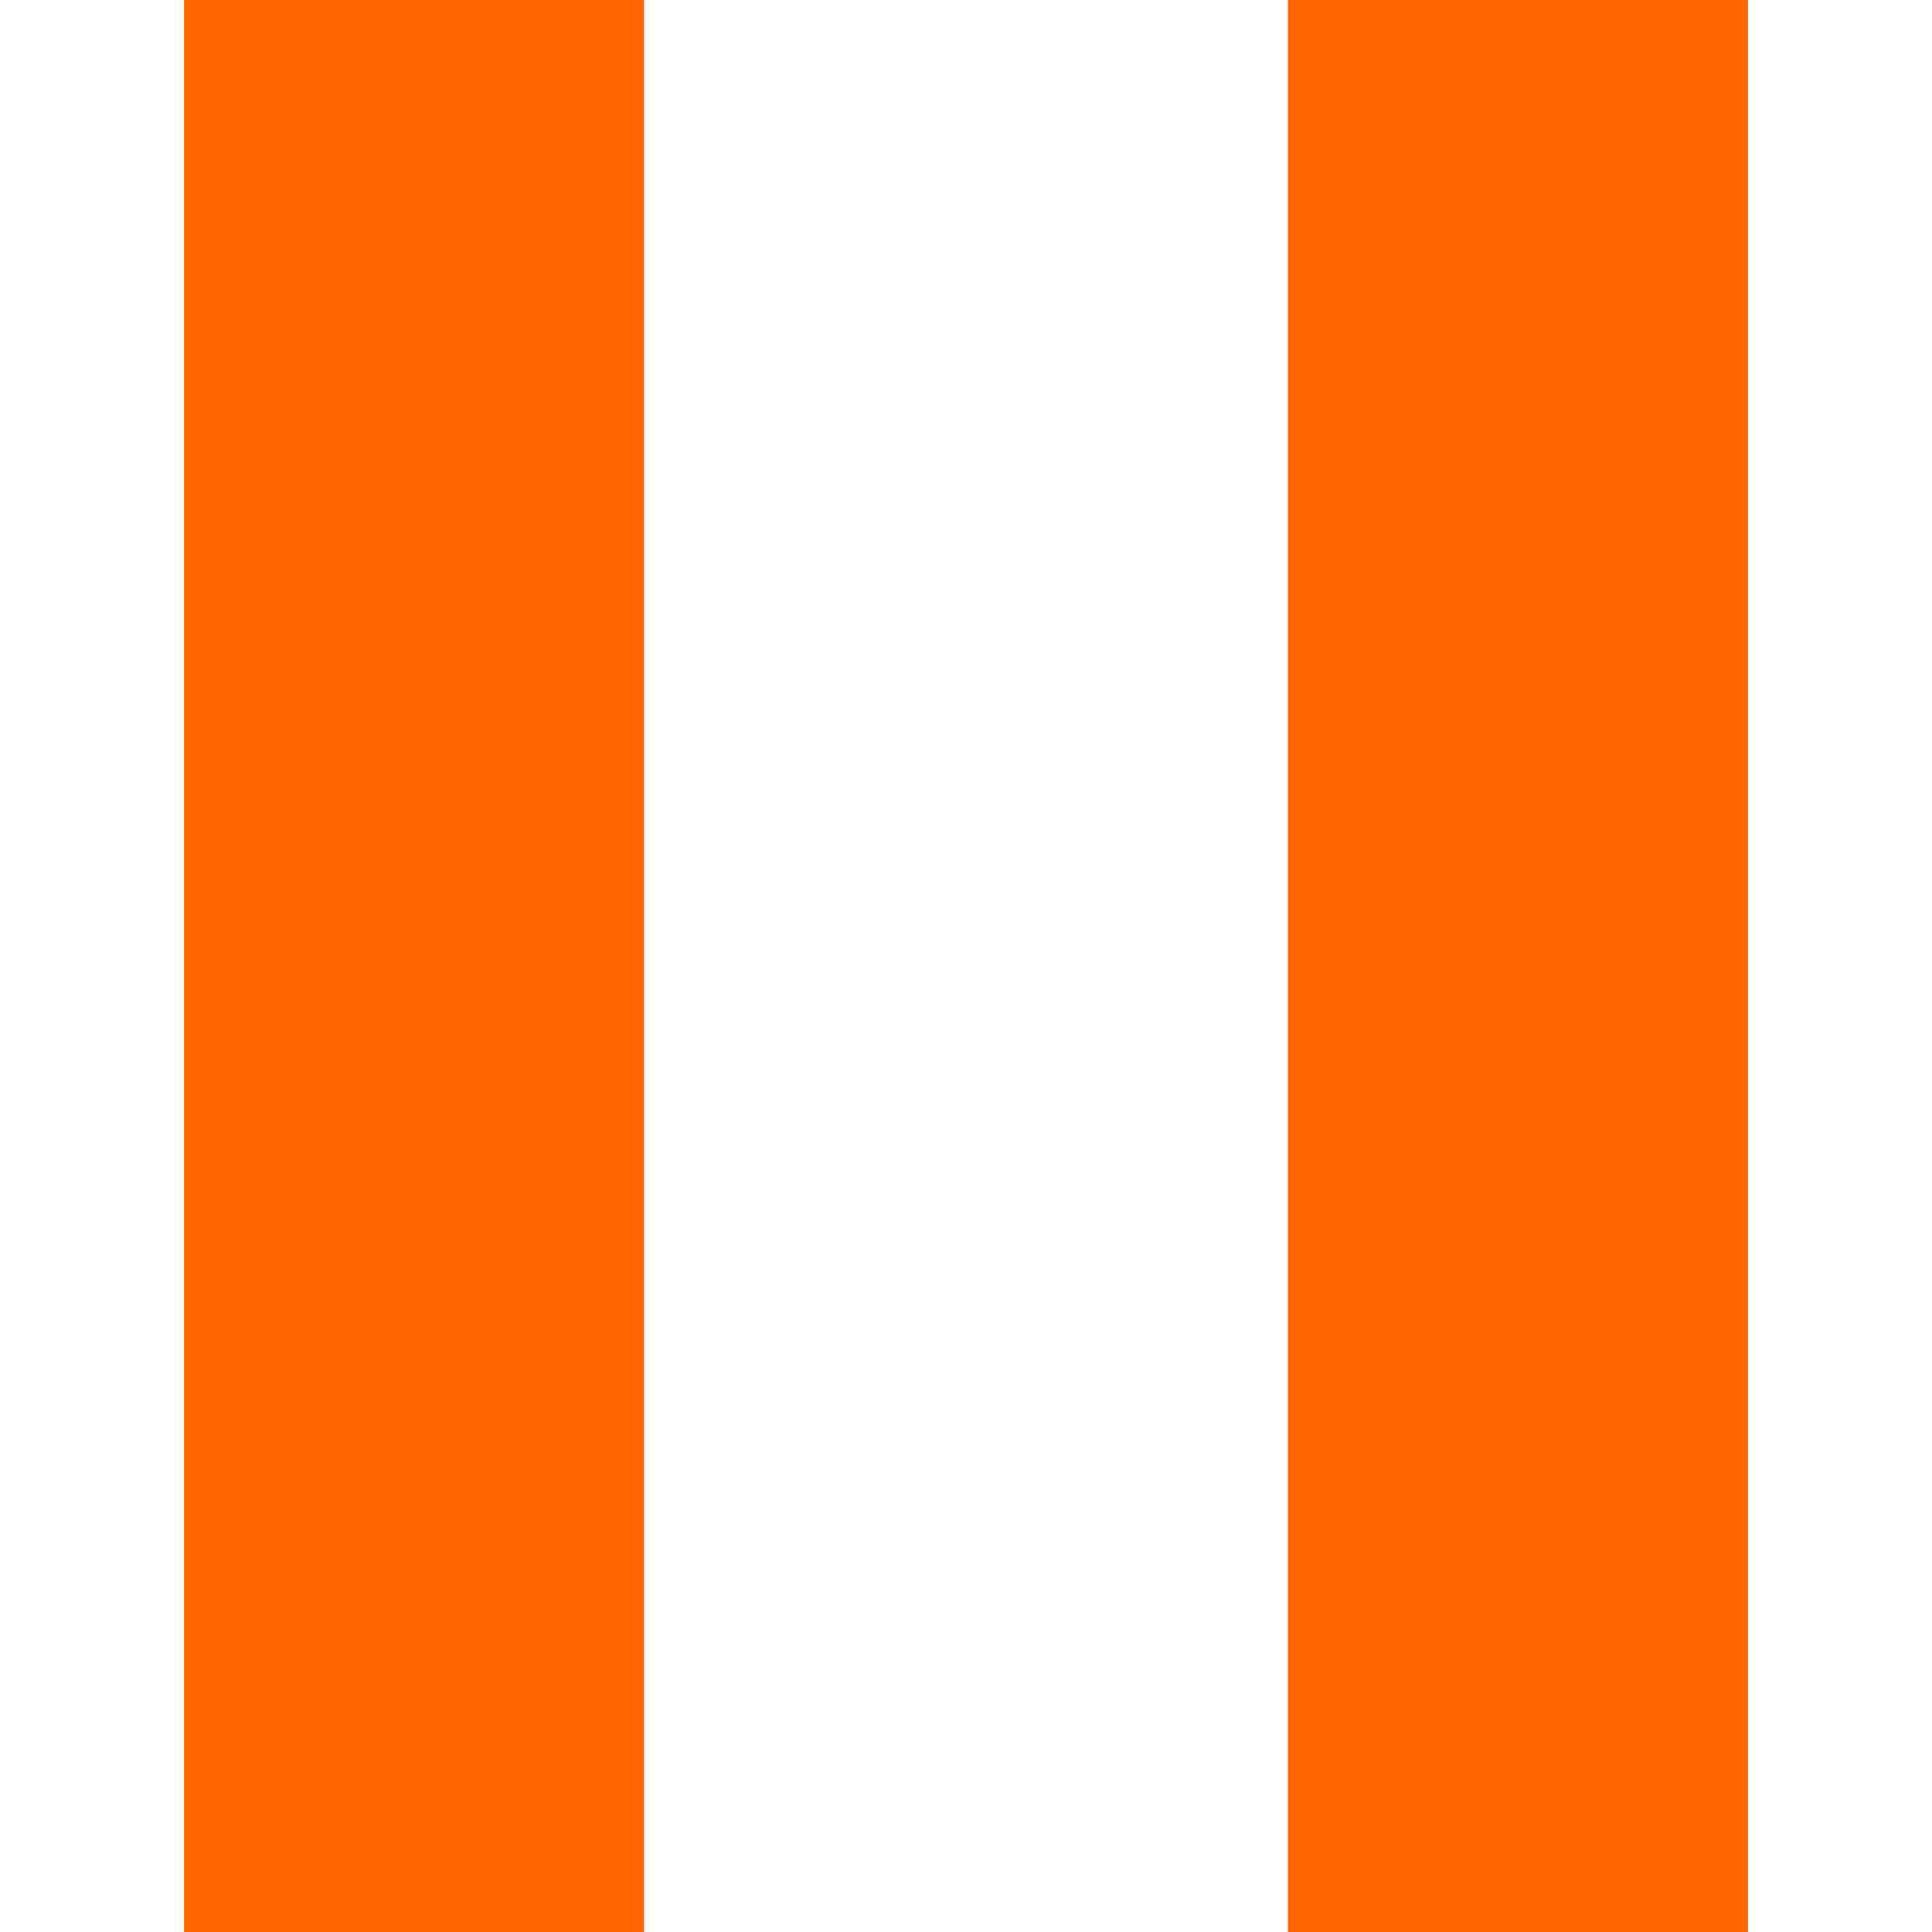
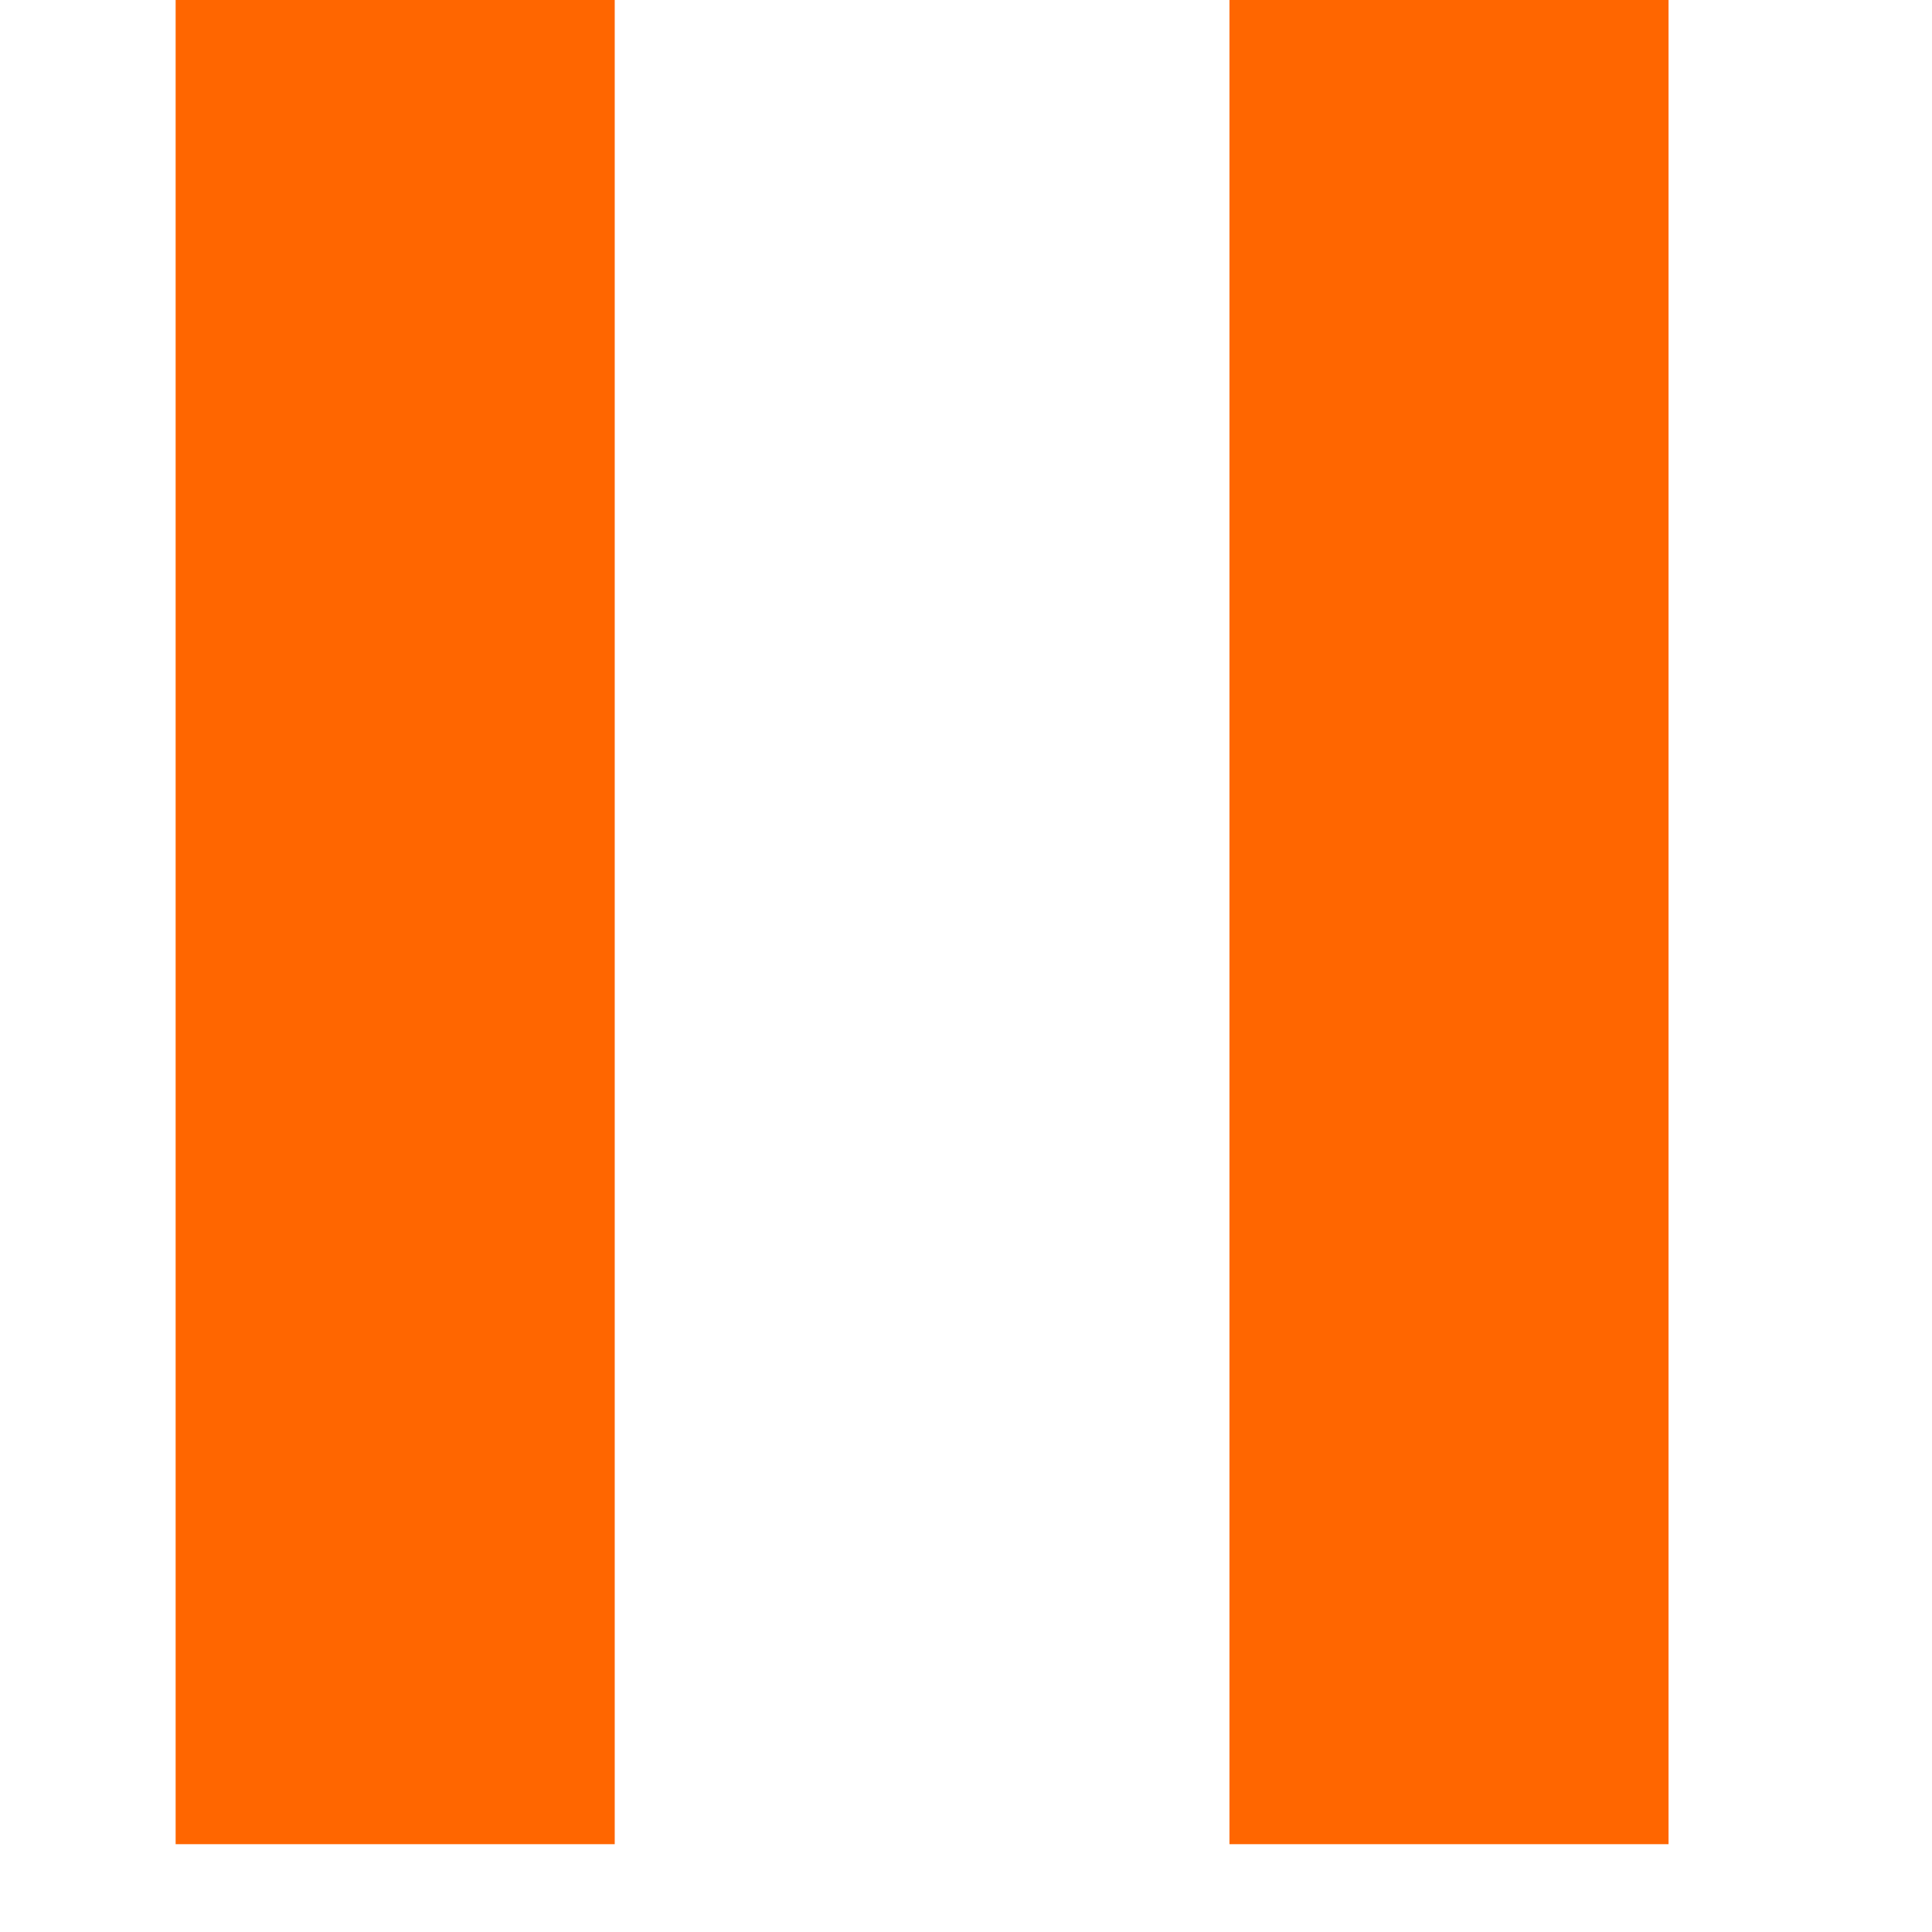
- <svg xmlns="http://www.w3.org/2000/svg" viewBox="0 0 21 21" height="21" width="21" version="1.1" id="svg6">
+ <svg xmlns="http://www.w3.org/2000/svg" viewBox="0 0 22 22" height="21" width="21" version="1.1" id="svg6">
  <defs id="defs10" />
  <rect x="2" y="0" width="5" height="21" style="fill:#ff6600;stroke-width:1" id="rect2" />
  <rect x="14" y="0" width="5" height="21" style="fill:#ff6600;stroke-width:1" id="rect4" />
</svg>
